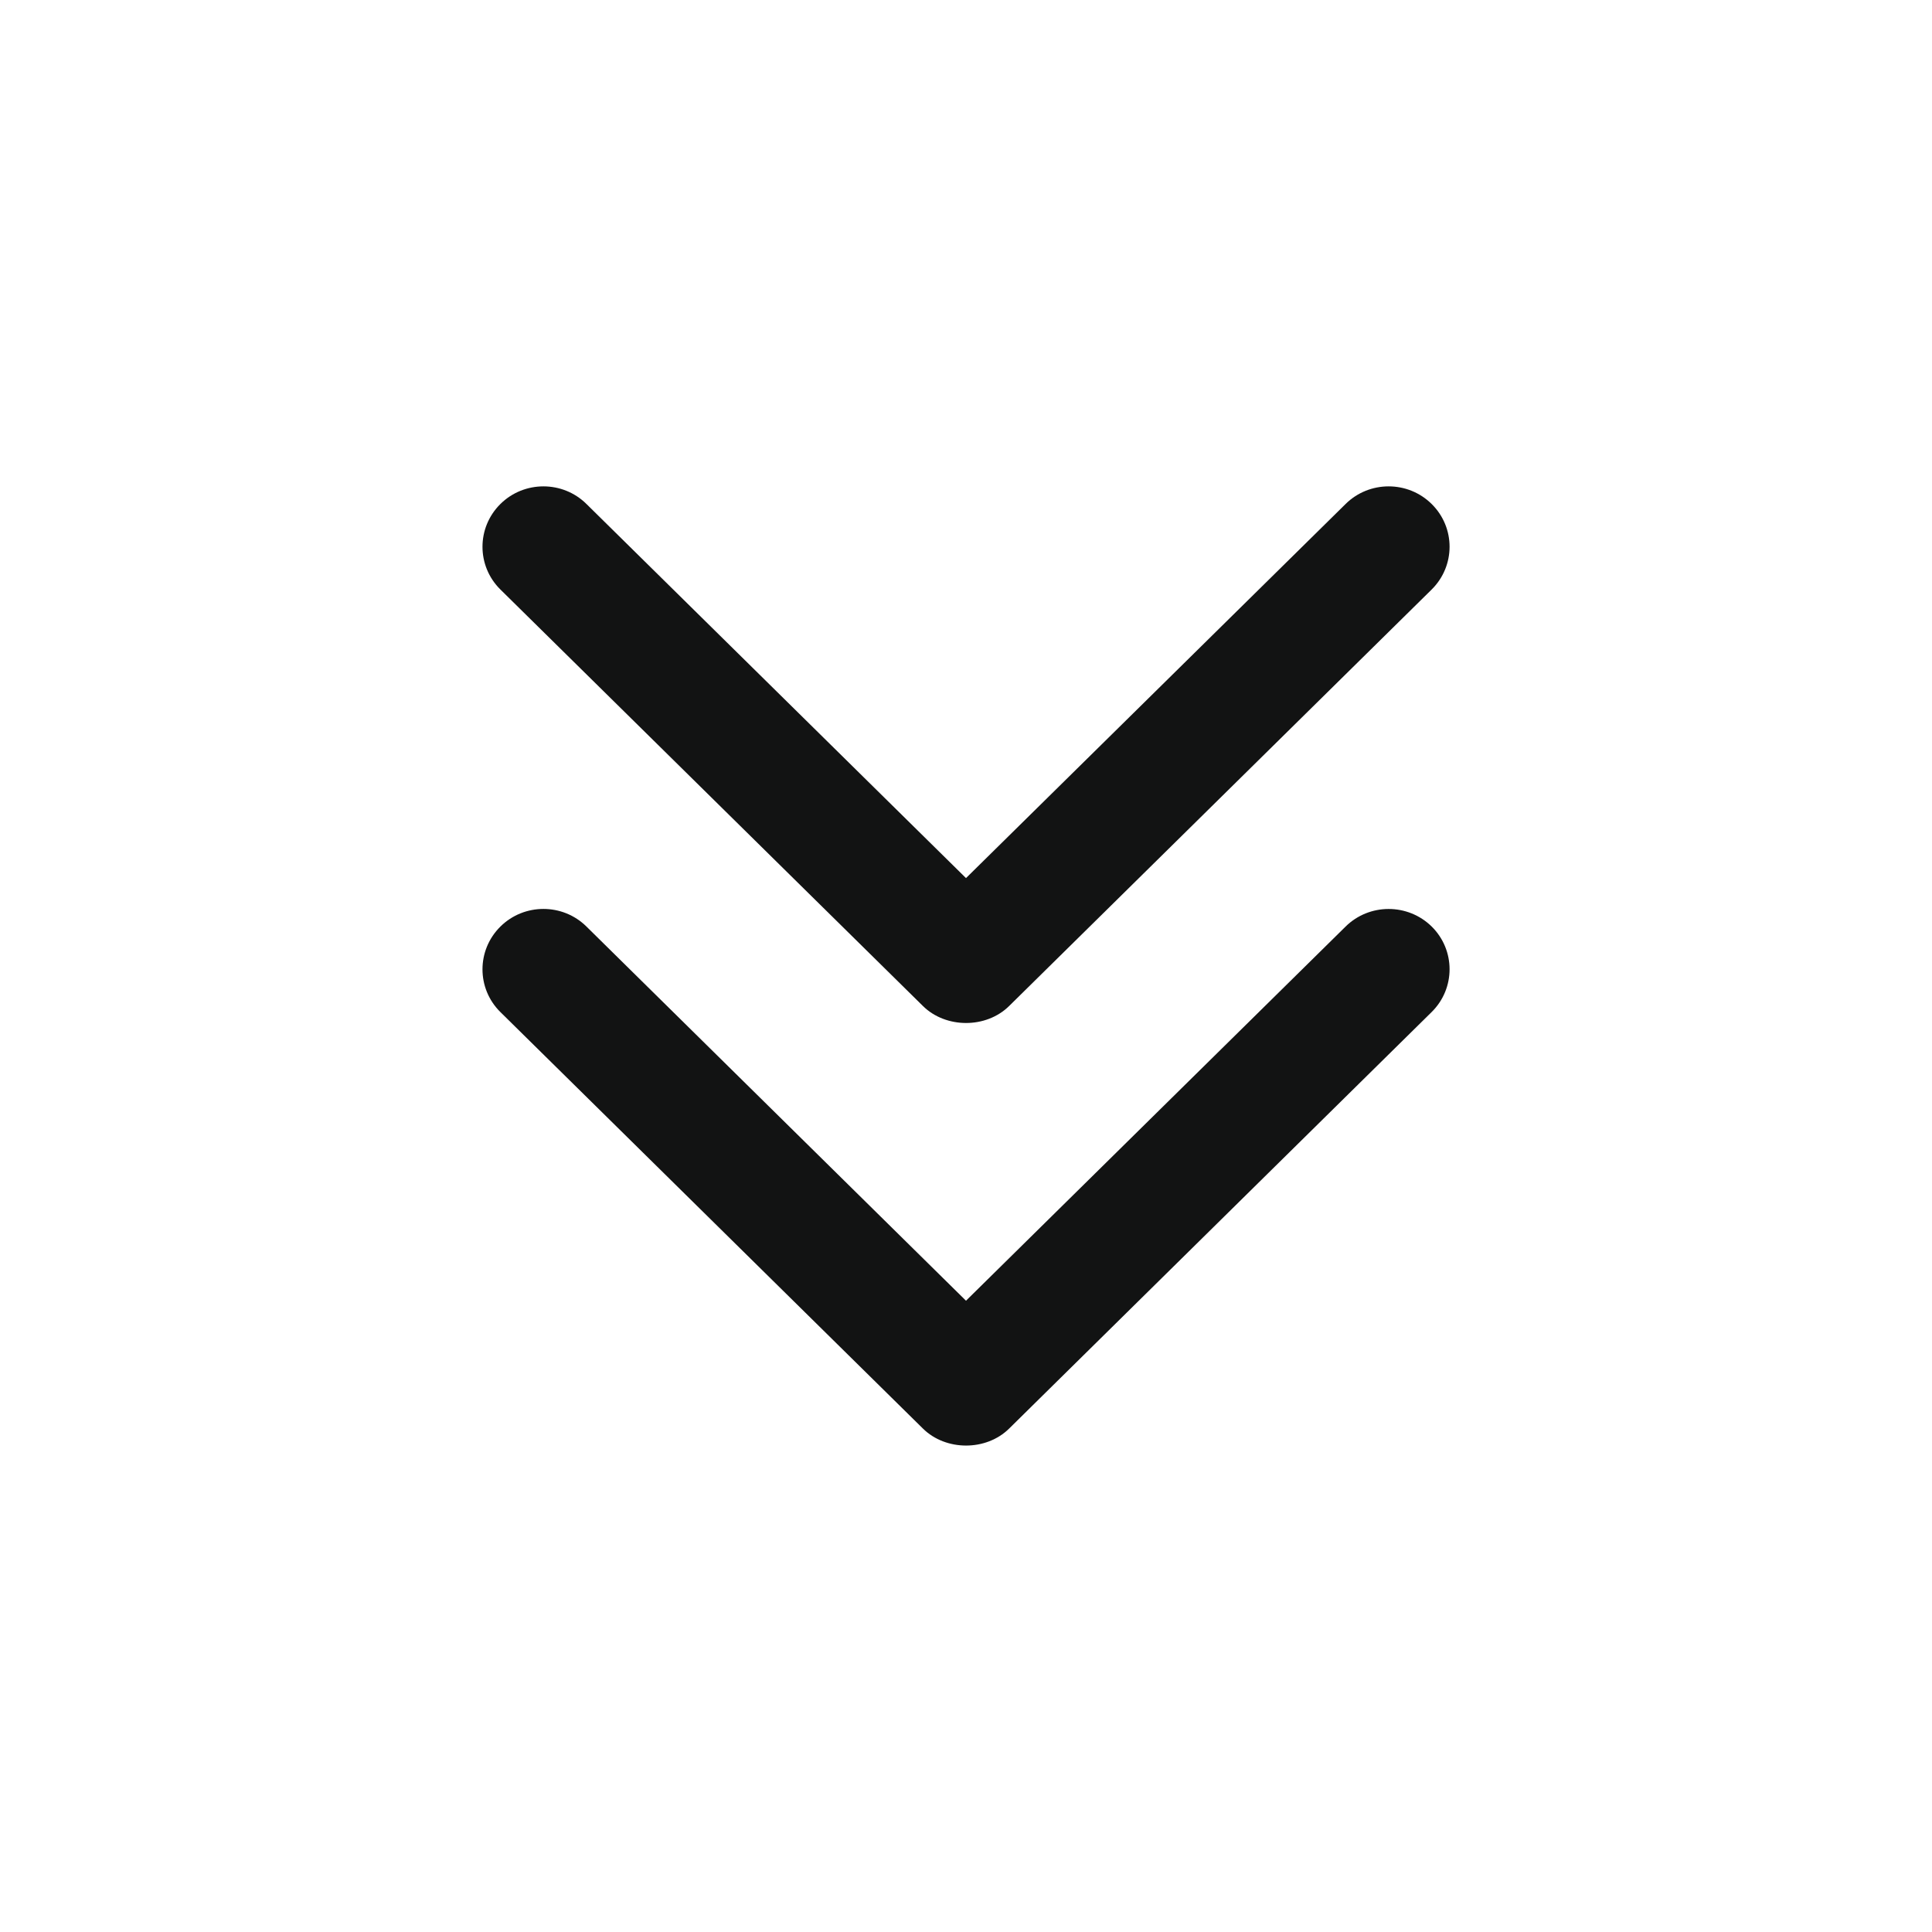
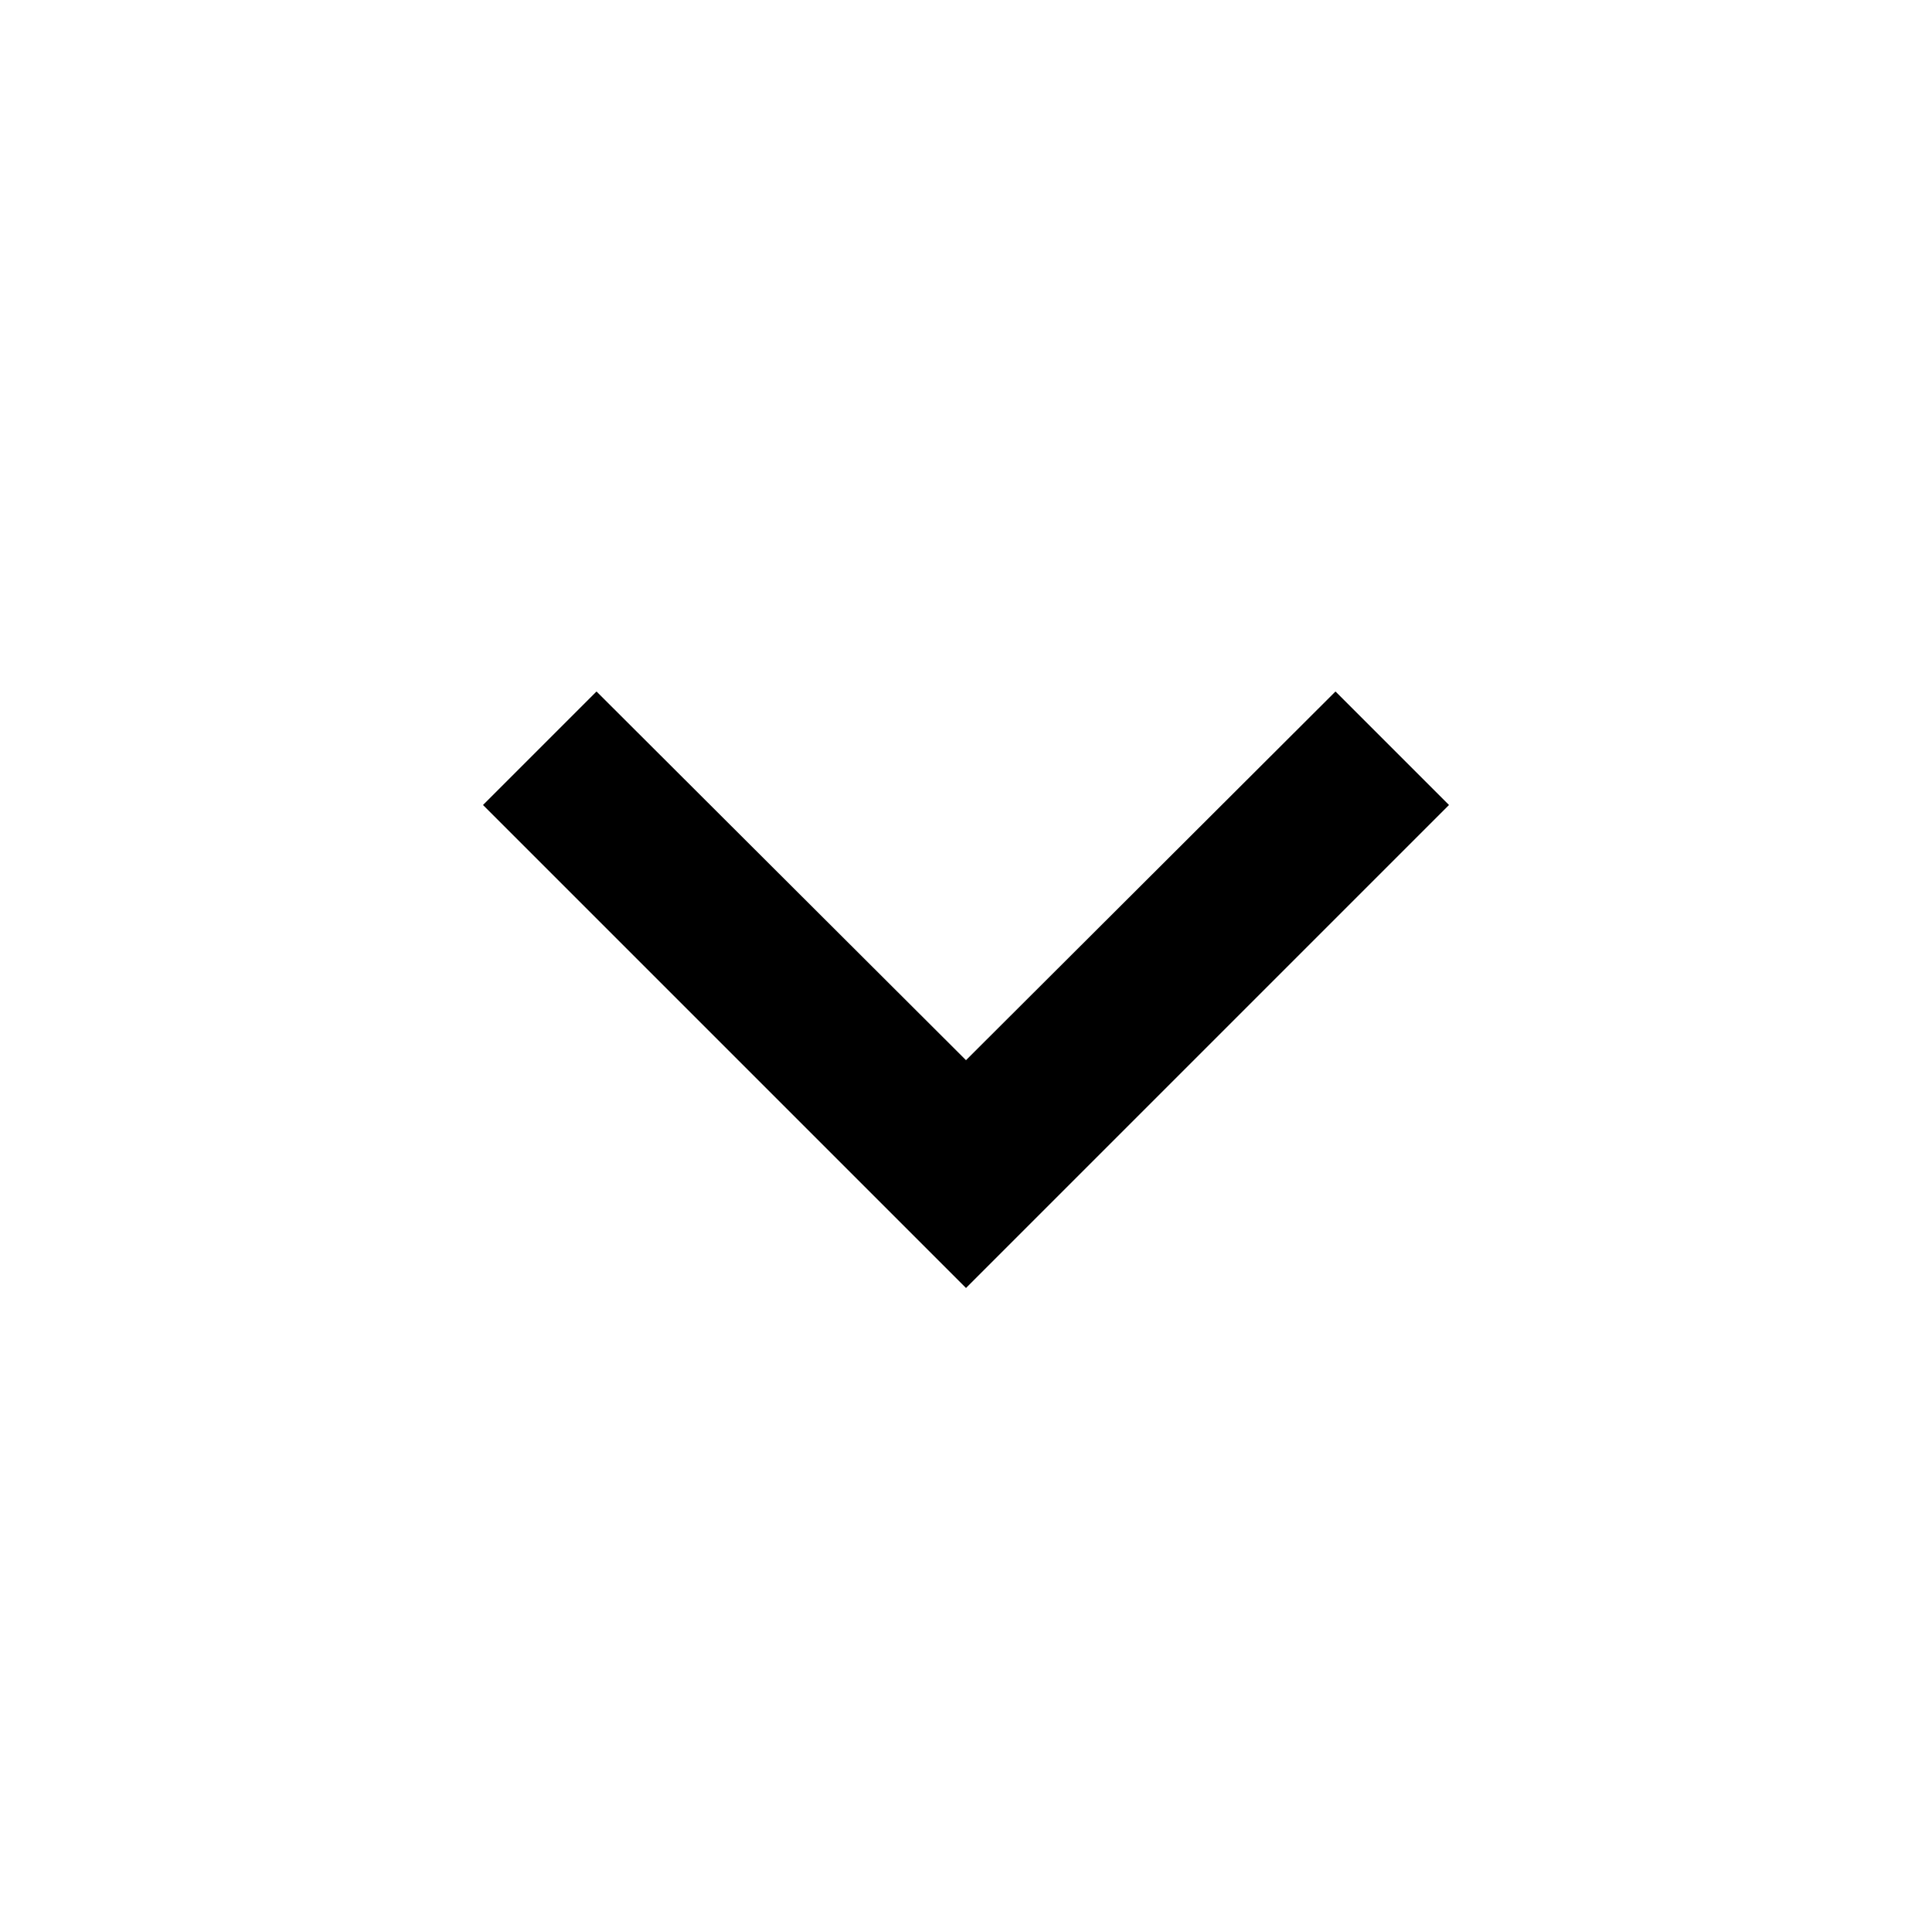
- <svg xmlns="http://www.w3.org/2000/svg" enable-background="new 0 0 32 32" height="32px" id="Слой_1" version="1.1" viewBox="0 0 32 32" width="32px" xml:space="preserve">
-   <g id="Double_Chevron_Down">
-     <path d="M22.285,15.349L16,21.544l-6.285-6.196c-0.394-0.391-1.034-0.391-1.428,0c-0.394,0.391-0.394,1.024,0,1.414   l6.999,6.899c0.379,0.375,1.048,0.377,1.429,0l6.999-6.9c0.394-0.39,0.394-1.024,0-1.414   C23.319,14.958,22.679,14.958,22.285,15.349z" fill="#121313" />
-     <path d="M15.286,16.662c0.379,0.375,1.048,0.377,1.429,0l6.999-6.899c0.394-0.391,0.394-1.024,0-1.414   c-0.394-0.391-1.034-0.391-1.428,0L16,14.544L9.715,8.349c-0.394-0.391-1.034-0.391-1.428,0c-0.394,0.391-0.394,1.024,0,1.414   L15.286,16.662z" fill="#121313" />
-   </g>
-   <g />
-   <g />
-   <g />
-   <g />
-   <g />
-   <g />
+ <svg xmlns="http://www.w3.org/2000/svg" width="24" height="24" viewBox="0 0 24 24">
+   <path d="M7.41 8.59L12 13.17l4.59-4.58L18 10l-6 6-6-6 1.41-1.41z" />
+   <path fill="none" d="M0 0h24v24H0V0z" />
</svg>
